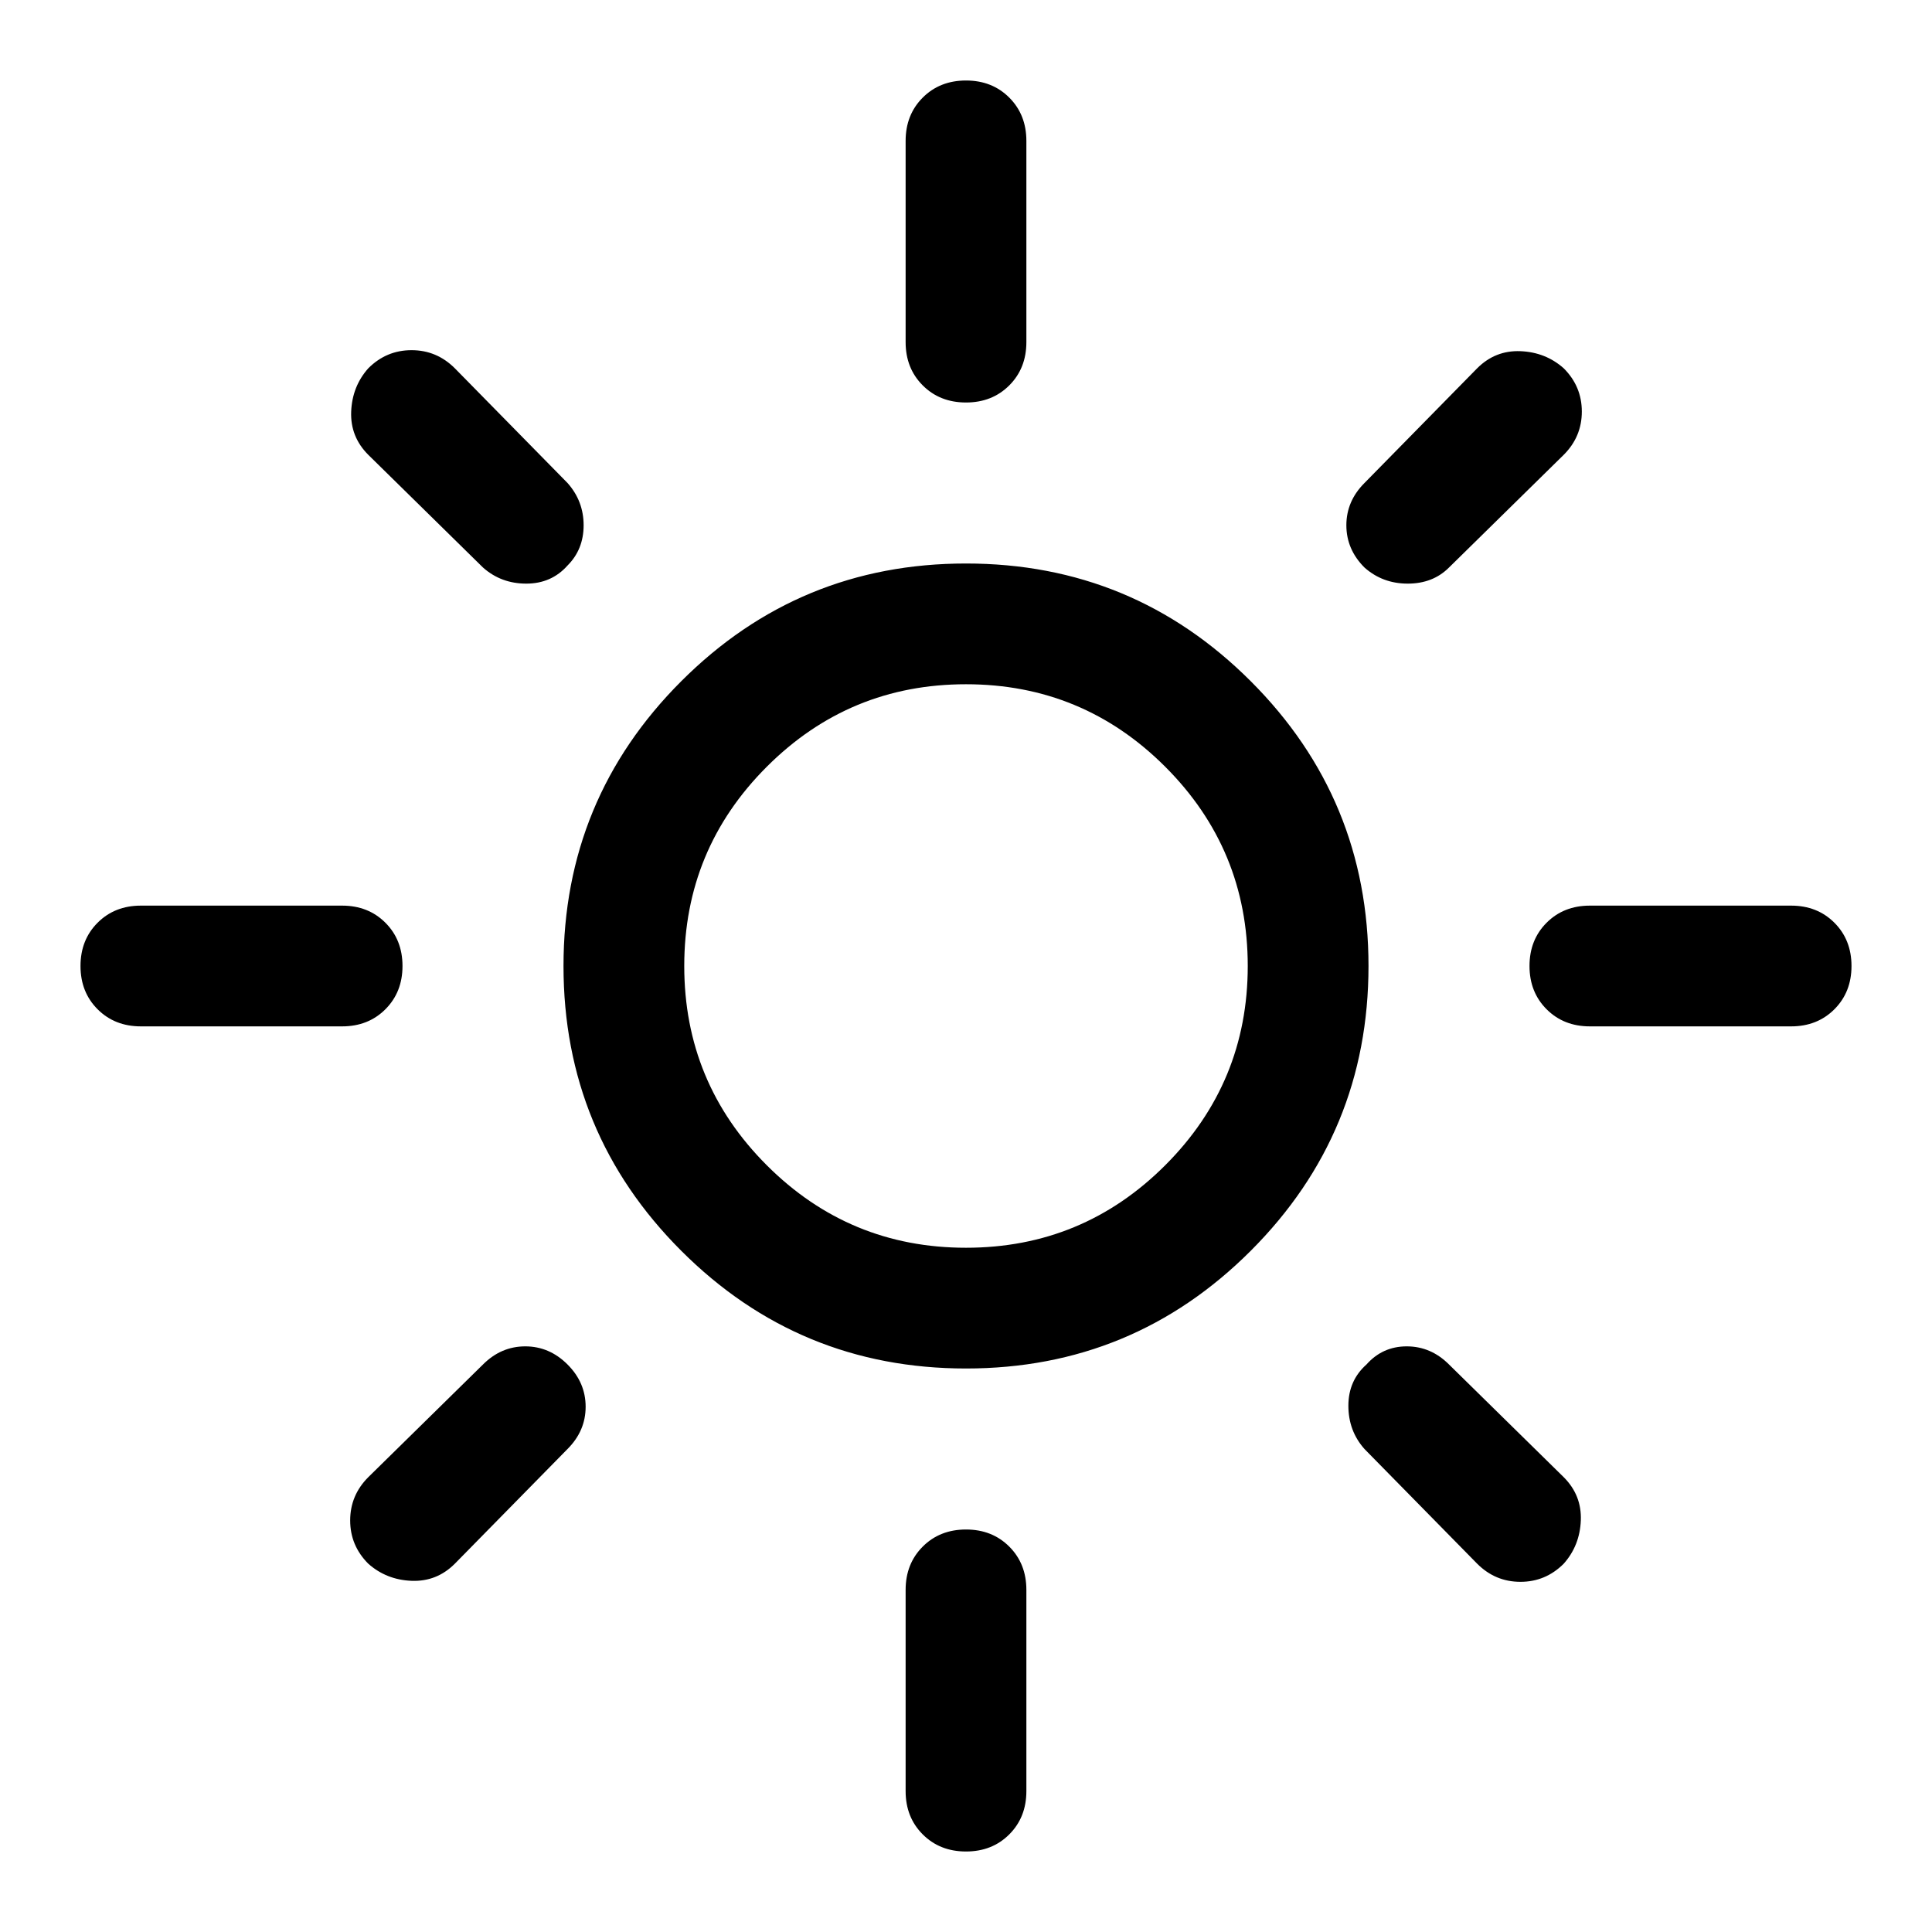
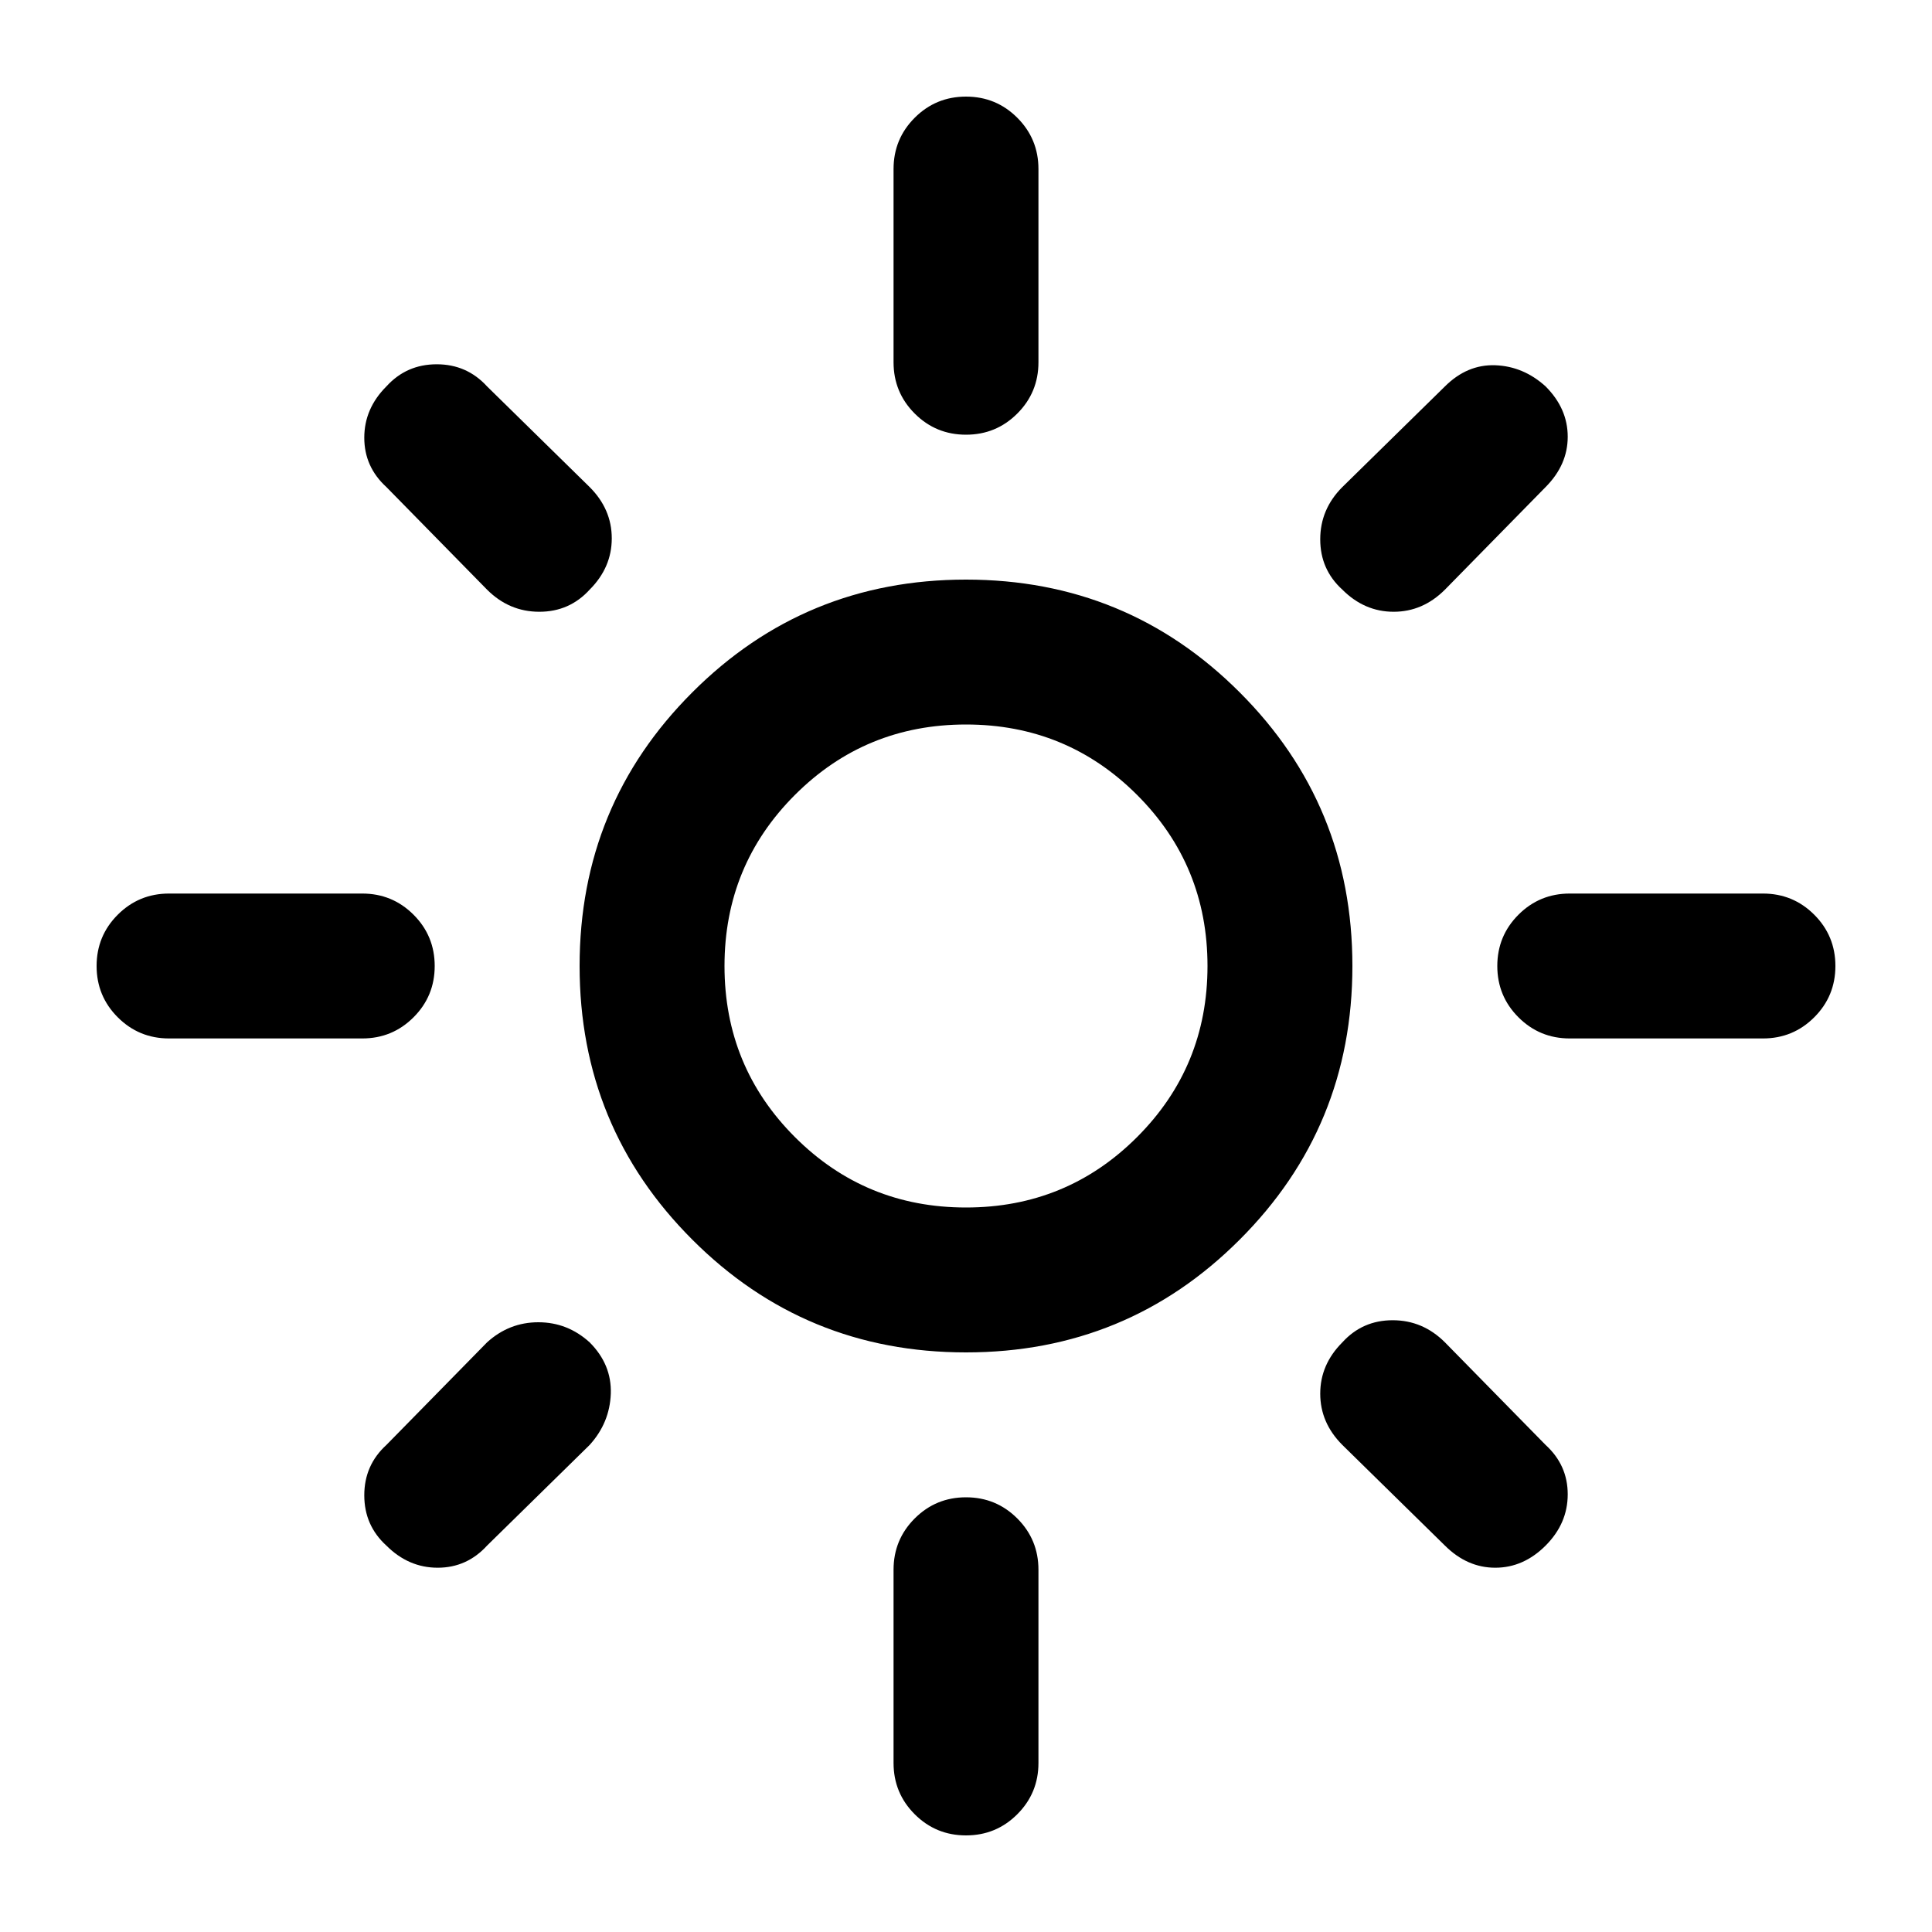
- <svg xmlns="http://www.w3.org/2000/svg" height="48" width="48">
-   <path d="M24 31q2.9 0 4.95-2.05Q31 26.9 31 24q0-2.9-2.05-4.95Q26.9 17 24 17q-2.9 0-4.95 2.05Q17 21.1 17 24q0 2.9 2.05 4.95Q21.1 31 24 31Zm0 3q-4.15 0-7.075-2.925T14 24q0-4.15 2.925-7.075T24 14q4.15 0 7.075 2.925T34 24q0 4.15-2.925 7.075T24 34ZM3.5 25.5q-.65 0-1.075-.425Q2 24.65 2 24q0-.65.425-1.075Q2.85 22.5 3.5 22.5h5q.65 0 1.075.425Q10 23.35 10 24q0 .65-.425 1.075-.425.425-1.075.425Zm36 0q-.65 0-1.075-.425Q38 24.65 38 24q0-.65.425-1.075.425-.425 1.075-.425h5q.65 0 1.075.425Q46 23.35 46 24q0 .65-.425 1.075-.425.425-1.075.425ZM24 10q-.65 0-1.075-.425Q22.5 9.15 22.5 8.5v-5q0-.65.425-1.075Q23.35 2 24 2q.65 0 1.075.425.425.425.425 1.075v5q0 .65-.425 1.075Q24.65 10 24 10Zm0 36q-.65 0-1.075-.425-.425-.425-.425-1.075v-5q0-.65.425-1.075Q23.35 38 24 38q.65 0 1.075.425.425.425.425 1.075v5q0 .65-.425 1.075Q24.65 46 24 46ZM12 14.1l-2.85-2.8q-.45-.45-.425-1.075.025-.625.425-1.075.45-.45 1.075-.45t1.075.45L14.1 12q.4.45.4 1.05 0 .6-.4 1-.4.45-1.025.45-.625 0-1.075-.4Zm24.7 24.75L33.9 36q-.4-.45-.4-1.075t.45-1.025q.4-.45 1-.45t1.05.45l2.85 2.8q.45.45.425 1.075-.025.625-.425 1.075-.45.45-1.075.45t-1.075-.45ZM33.9 14.1q-.45-.45-.45-1.05 0-.6.45-1.05l2.8-2.85q.45-.45 1.075-.425.625.025 1.075.425.45.45.45 1.075t-.45 1.075L36 14.1q-.4.4-1.025.4-.625 0-1.075-.4ZM9.15 38.85q-.45-.45-.45-1.075t.45-1.075L12 33.9q.45-.45 1.05-.45.6 0 1.05.45.45.45.45 1.05 0 .6-.45 1.05l-2.8 2.85q-.45.45-1.075.425-.625-.025-1.075-.425ZM24 24Z" />
+ <svg xmlns="http://www.w3.org/2000/svg" height="20" width="20">
+   <path d="M10 12.5q1.042 0 1.771-.729.729-.729.729-1.771 0-1.042-.729-1.771Q11.042 7.5 10 7.5q-1.042 0-1.771.729Q7.5 8.958 7.5 10q0 1.042.729 1.771.729.729 1.771.729Zm0 1.5q-1.667 0-2.833-1.167Q6 11.667 6 10q0-1.667 1.167-2.833Q8.333 6 10 6q1.667 0 2.833 1.167Q14 8.333 14 10q0 1.667-1.167 2.833Q11.667 14 10 14Zm-8.25-3.25q-.312 0-.531-.219Q1 10.312 1 10q0-.312.219-.531.219-.219.531-.219h2q.312 0 .531.219.219.219.219.531 0 .312-.219.531-.219.219-.531.219Zm14.5 0q-.312 0-.531-.219-.219-.219-.219-.531 0-.312.219-.531.219-.219.531-.219h2q.312 0 .531.219Q19 9.688 19 10q0 .312-.219.531-.219.219-.531.219ZM10 4.5q-.312 0-.531-.219-.219-.219-.219-.531v-2q0-.312.219-.531Q9.688 1 10 1q.312 0 .531.219.219.219.219.531v2q0 .312-.219.531-.219.219-.531.219ZM10 19q-.312 0-.531-.219-.219-.219-.219-.531v-2q0-.312.219-.531.219-.219.531-.219.312 0 .531.219.219.219.219.531v2q0 .312-.219.531Q10.312 19 10 19ZM5.042 6.104 4 5.042q-.229-.209-.229-.511 0-.302.229-.531.208-.229.521-.229.312 0 .521.229l1.062 1.042q.229.229.229.531 0 .302-.229.531-.208.229-.521.229-.312 0-.541-.229ZM14.958 16l-1.062-1.042q-.229-.229-.229-.531 0-.302.229-.531.208-.229.521-.229.312 0 .541.229L16 14.958q.229.209.229.511 0 .302-.229.531-.229.229-.521.229-.291 0-.521-.229Zm-1.062-9.896q-.229-.208-.229-.521 0-.312.229-.541L14.958 4q.23-.229.521-.219.292.011.521.219.229.229.229.521 0 .291-.229.521l-1.042 1.062q-.229.229-.531.229-.302 0-.531-.229ZM4 16q-.229-.208-.229-.521 0-.312.229-.521l1.042-1.062q.229-.208.531-.208.302 0 .531.208.229.229.219.531-.011.302-.219.531L5.042 16q-.209.229-.511.229-.302 0-.531-.229Zm6-6Z" />
</svg>
